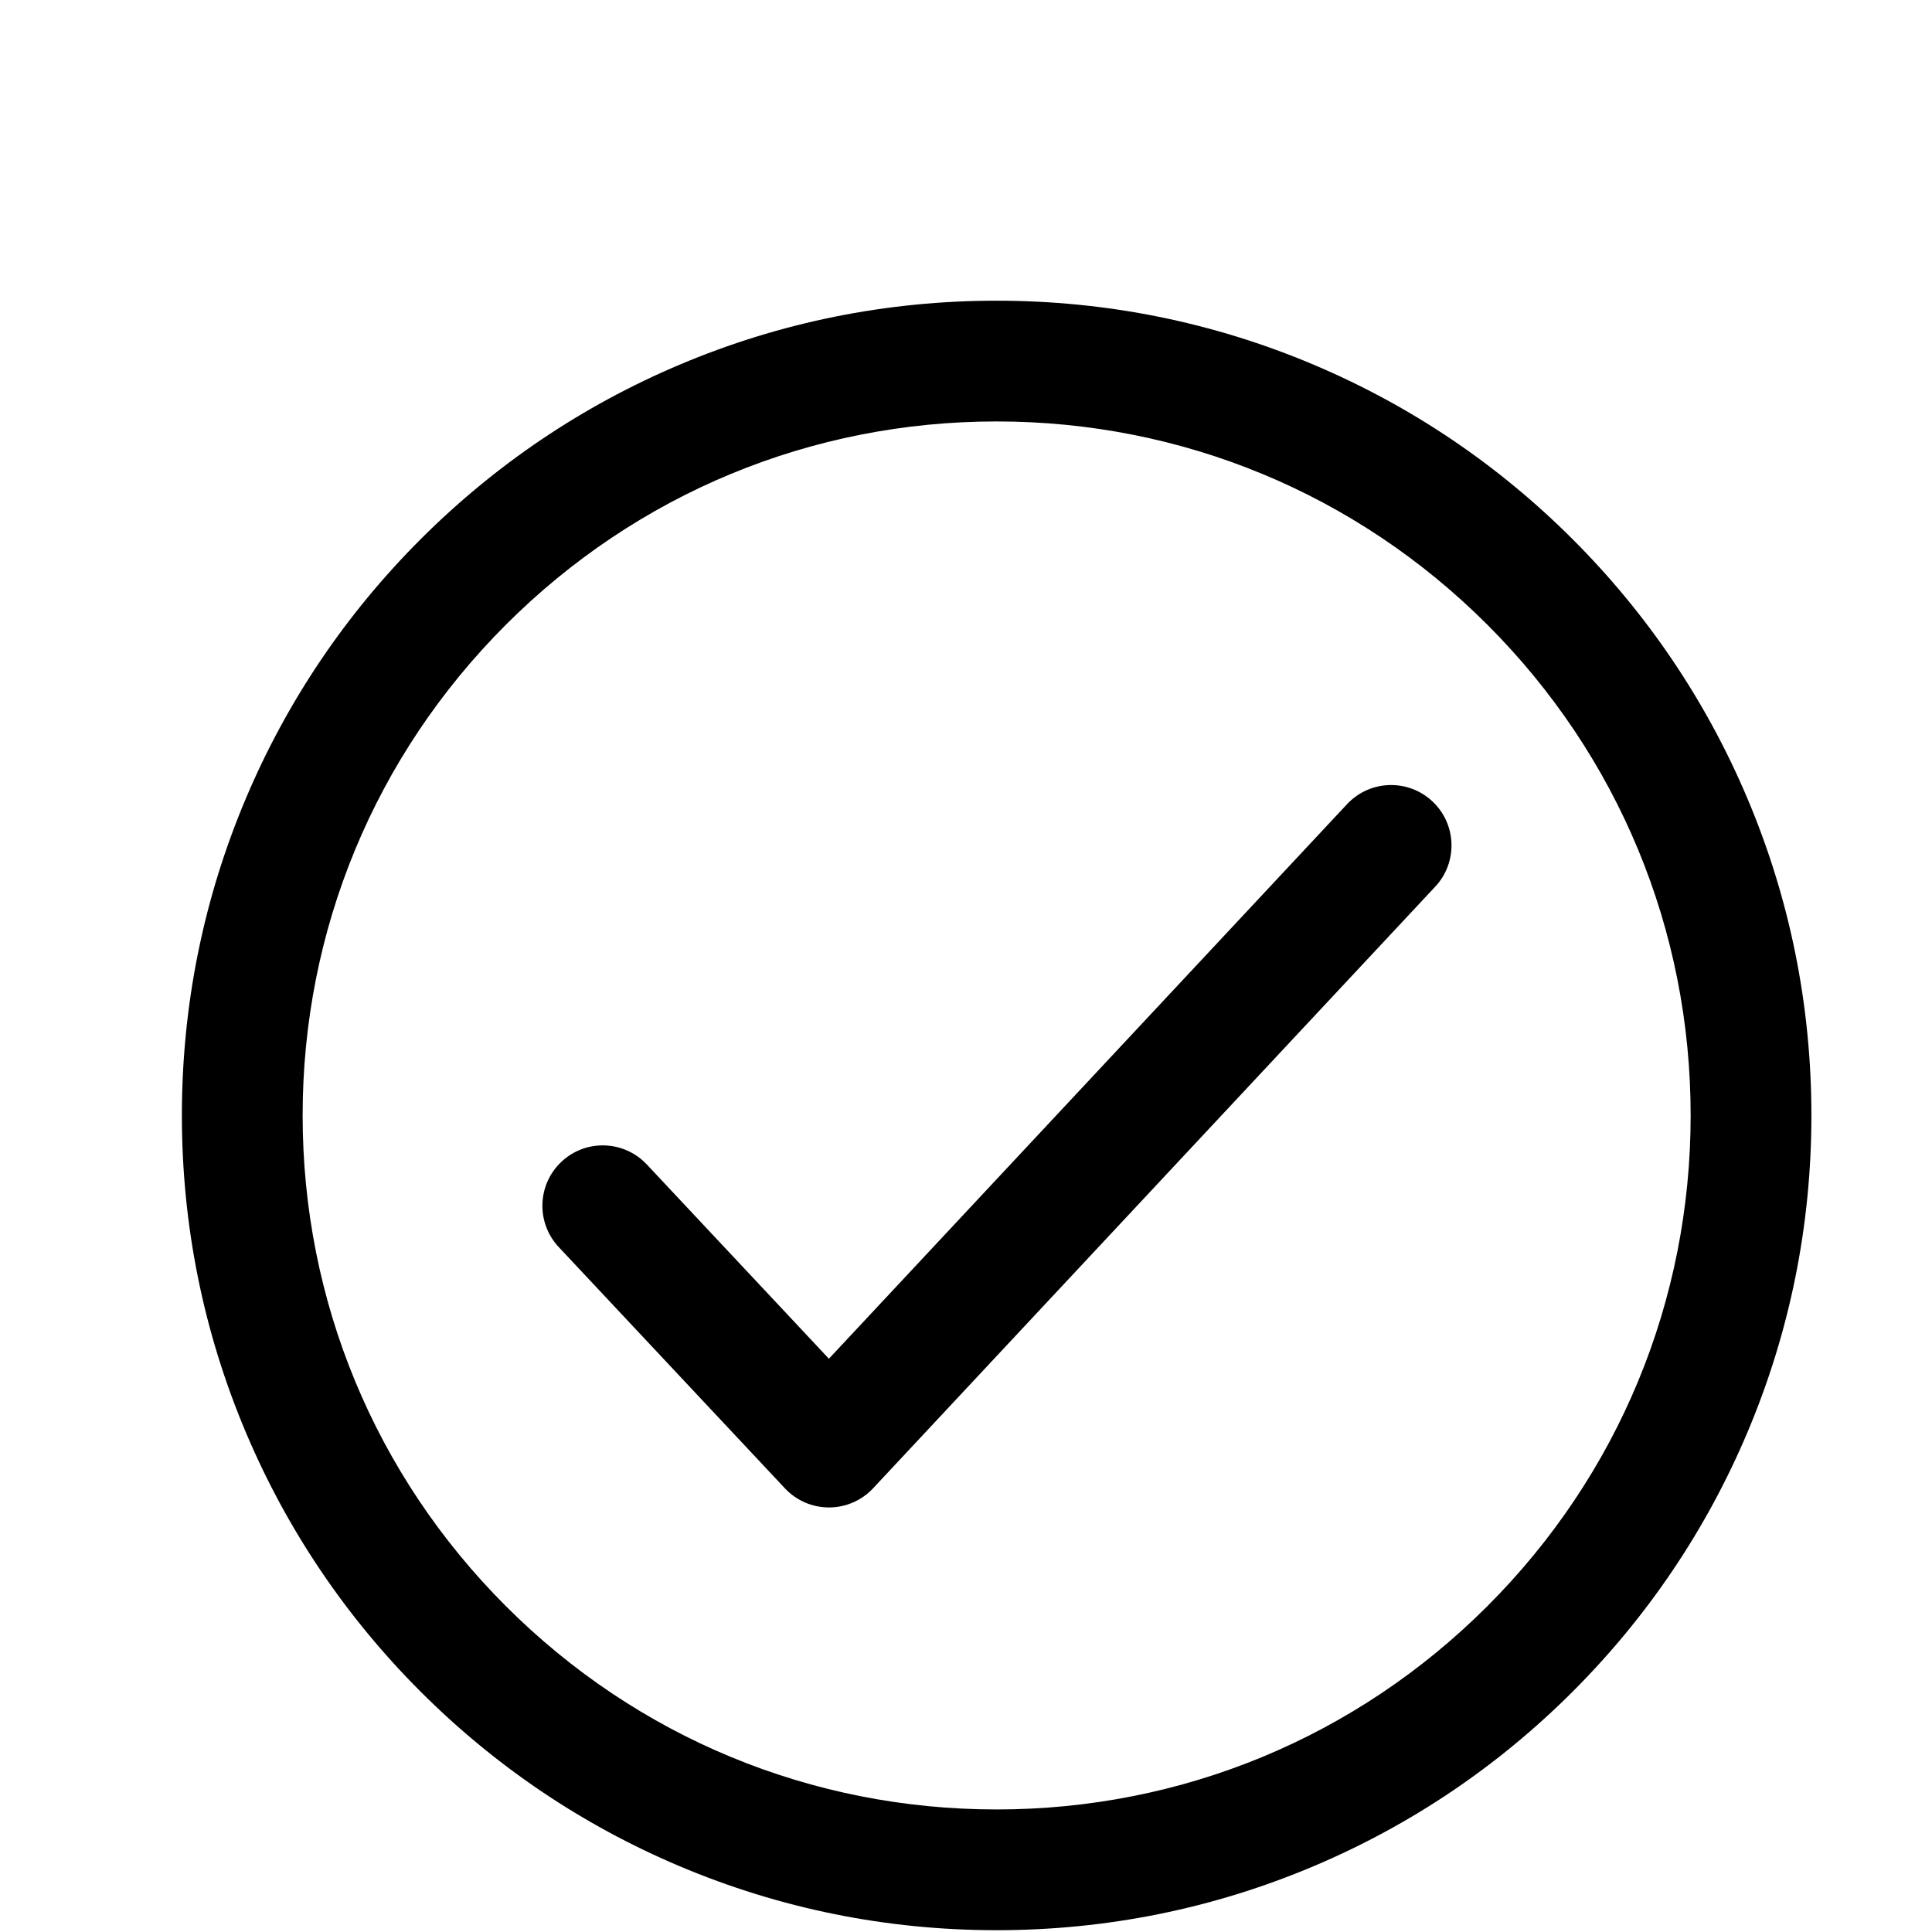
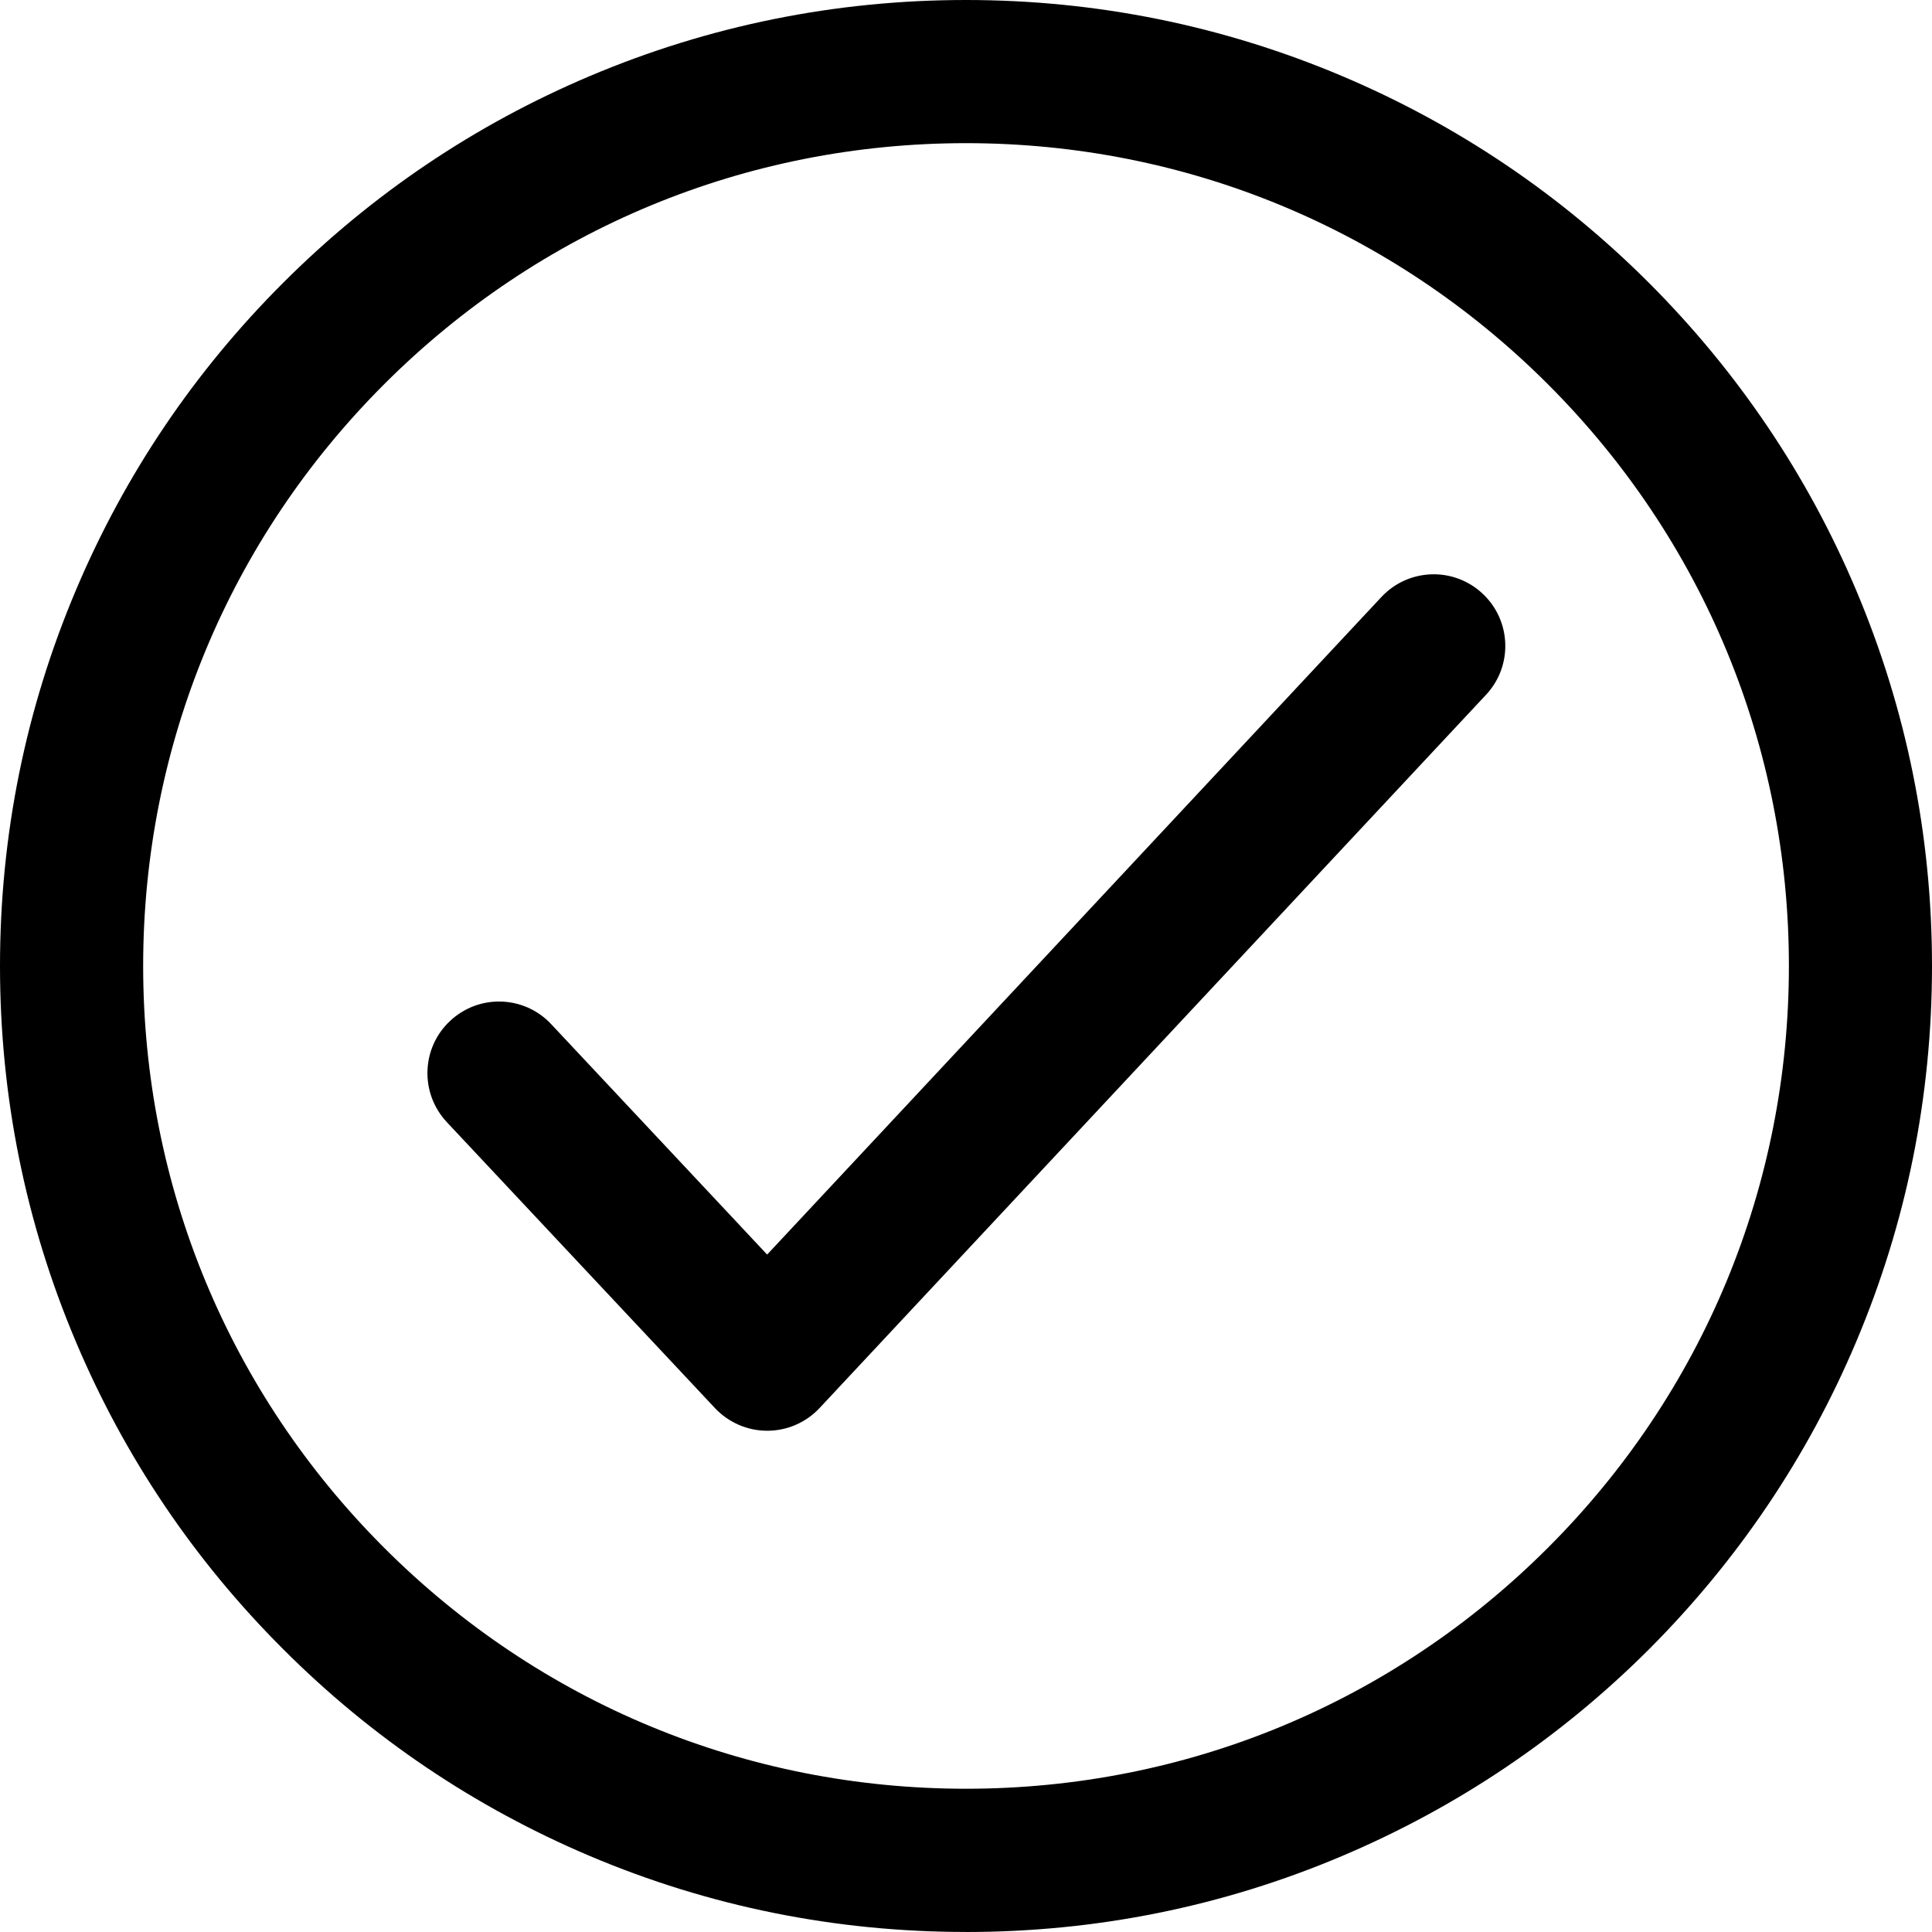
- <svg xmlns="http://www.w3.org/2000/svg" version="1.1" width="16" height="16" viewBox="0 0 1024 1024">
-   <g id="icomoon-ignore">
- </g>
-   <path d="M528.206 1023.047c-58.27 0-114.817-11.423-168.071-33.95-51.422-21.752-97.599-52.886-137.246-92.536-39.65-39.651-70.783-85.834-92.536-137.263-22.529-53.267-33.953-109.83-33.953-168.12 0-58.275 11.424-114.827 33.954-168.083 21.753-51.421 52.887-97.597 92.536-137.244 39.648-39.646 85.824-70.777 137.245-92.529 53.254-22.527 109.802-33.949 168.071-33.949 58.283 0 114.843 11.422 168.105 33.948 51.43 21.751 97.612 52.882 137.266 92.528s70.791 85.823 92.546 137.245c22.531 53.256 33.955 109.808 33.955 168.084 0 58.291-11.424 114.855-33.954 168.12-21.755 51.431-52.892 97.613-92.546 137.265-39.652 39.649-85.835 70.783-137.266 92.535-53.262 22.527-109.822 33.949-168.106 33.949zM528.206 223.372c-98.227 0-190.585 38.261-260.062 107.734-69.479 69.476-107.744 161.838-107.744 260.072 0 98.263 38.265 190.646 107.745 260.13 69.473 69.477 161.832 107.739 260.061 107.739 98.258 0 190.637-38.263 260.119-107.741 69.485-69.48 107.753-161.862 107.753-260.128 0-98.236-38.267-190.597-107.752-260.070-69.485-69.475-161.865-107.736-260.12-107.736zM439.376 798.98c-8.845 0-17.296-3.661-23.346-10.114l-119.895-127.897c-12.086-12.895-11.433-33.145 1.461-45.231 12.895-12.088 33.144-11.434 45.231 1.46l96.51 102.952 274.606-293.904c12.065-12.914 32.313-13.602 45.229-1.535 12.914 12.065 13.601 32.315 1.535 45.229l-297.949 318.887c-6.045 6.47-14.501 10.146-23.355 10.153-0.009 0-0.018 0-0.027 0z" />
+ <svg xmlns="http://www.w3.org/2000/svg" width="100" height="99.998" viewBox="0 0 100 99.998">
+   <path d="M49.998 99.998c-6.748 0-13.298-1.318-19.463-3.93-5.95-2.52-11.3-6.12-15.89-10.72-4.59-4.584-8.195-9.93-10.712-15.888C1.323 63.298 0 56.75 0 49.998c0-6.748 1.323-13.296 3.933-19.46 2.517-5.957 6.12-11.3 10.713-15.89 4.59-4.593 9.94-8.197 15.89-10.714C36.703 1.326 43.25 0 49.997 0c6.746 0 13.293 1.326 19.46 3.933 5.952 2.517 11.304 6.12 15.898 10.713 4.585 4.592 8.198 9.934 10.713 15.89C98.676 36.703 100 43.25 100 50c0 6.753-1.323 13.3-3.93 19.463-2.516 5.958-6.13 11.305-10.714 15.9-4.595 4.59-9.946 8.187-15.898 10.707-6.167 2.612-12.715 3.93-19.46 3.93zm0-92.588c-11.377 0-22.068 4.434-30.112 12.476S7.41 38.623 7.41 49.998c0 11.372 4.43 22.075 12.476 30.117s18.735 12.47 30.112 12.47c11.38 0 22.073-4.428 30.12-12.47S92.593 61.37 92.593 49.998c0-11.375-4.43-22.07-12.476-30.112S61.377 7.41 49.997 7.41z" />
+   <path d="M39.71 74.055c-1.024 0-2-.425-2.704-1.172L23.126 58.08c-1.4-1.5-1.324-3.84.17-5.237 1.494-1.402 3.838-1.326 5.234.168l11.177 11.925L71.5 30.902c1.4-1.497 3.744-1.577 5.238-.176 1.494 1.396 1.577 3.74.18 5.234l-34.5 36.923c-.7.747-1.68 1.172-2.704 1.172h-.005z" />
</svg>
